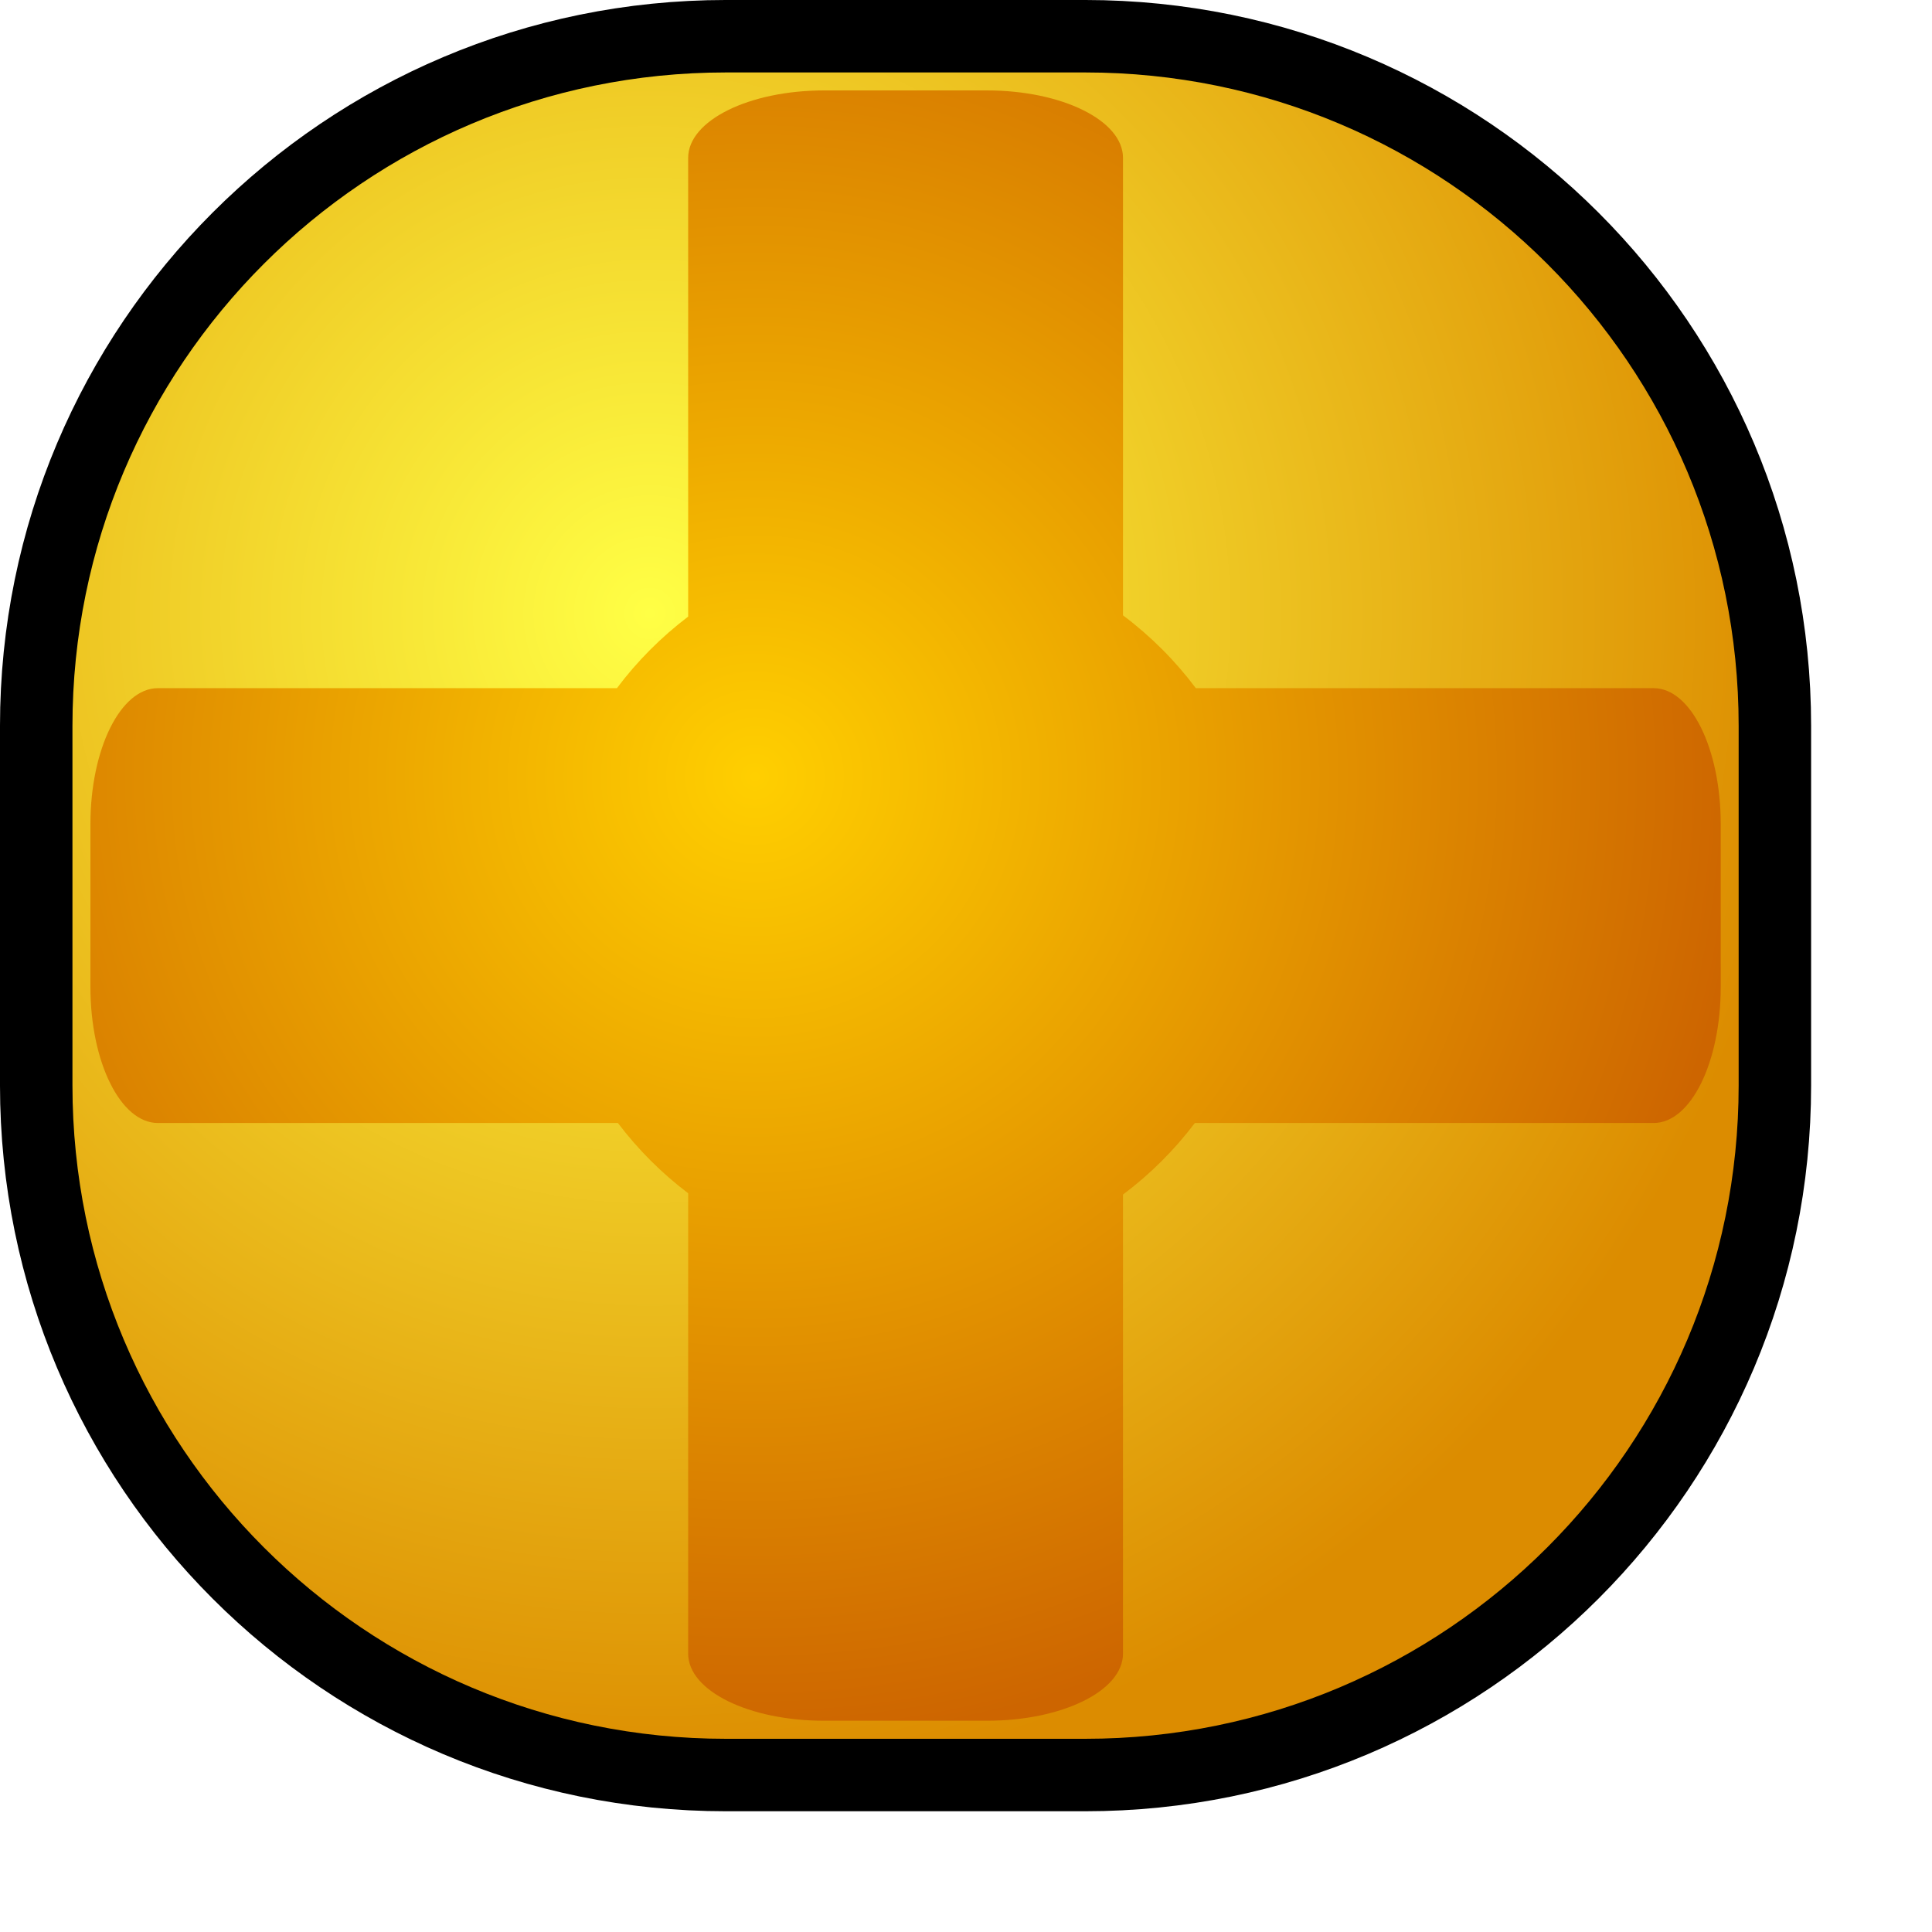
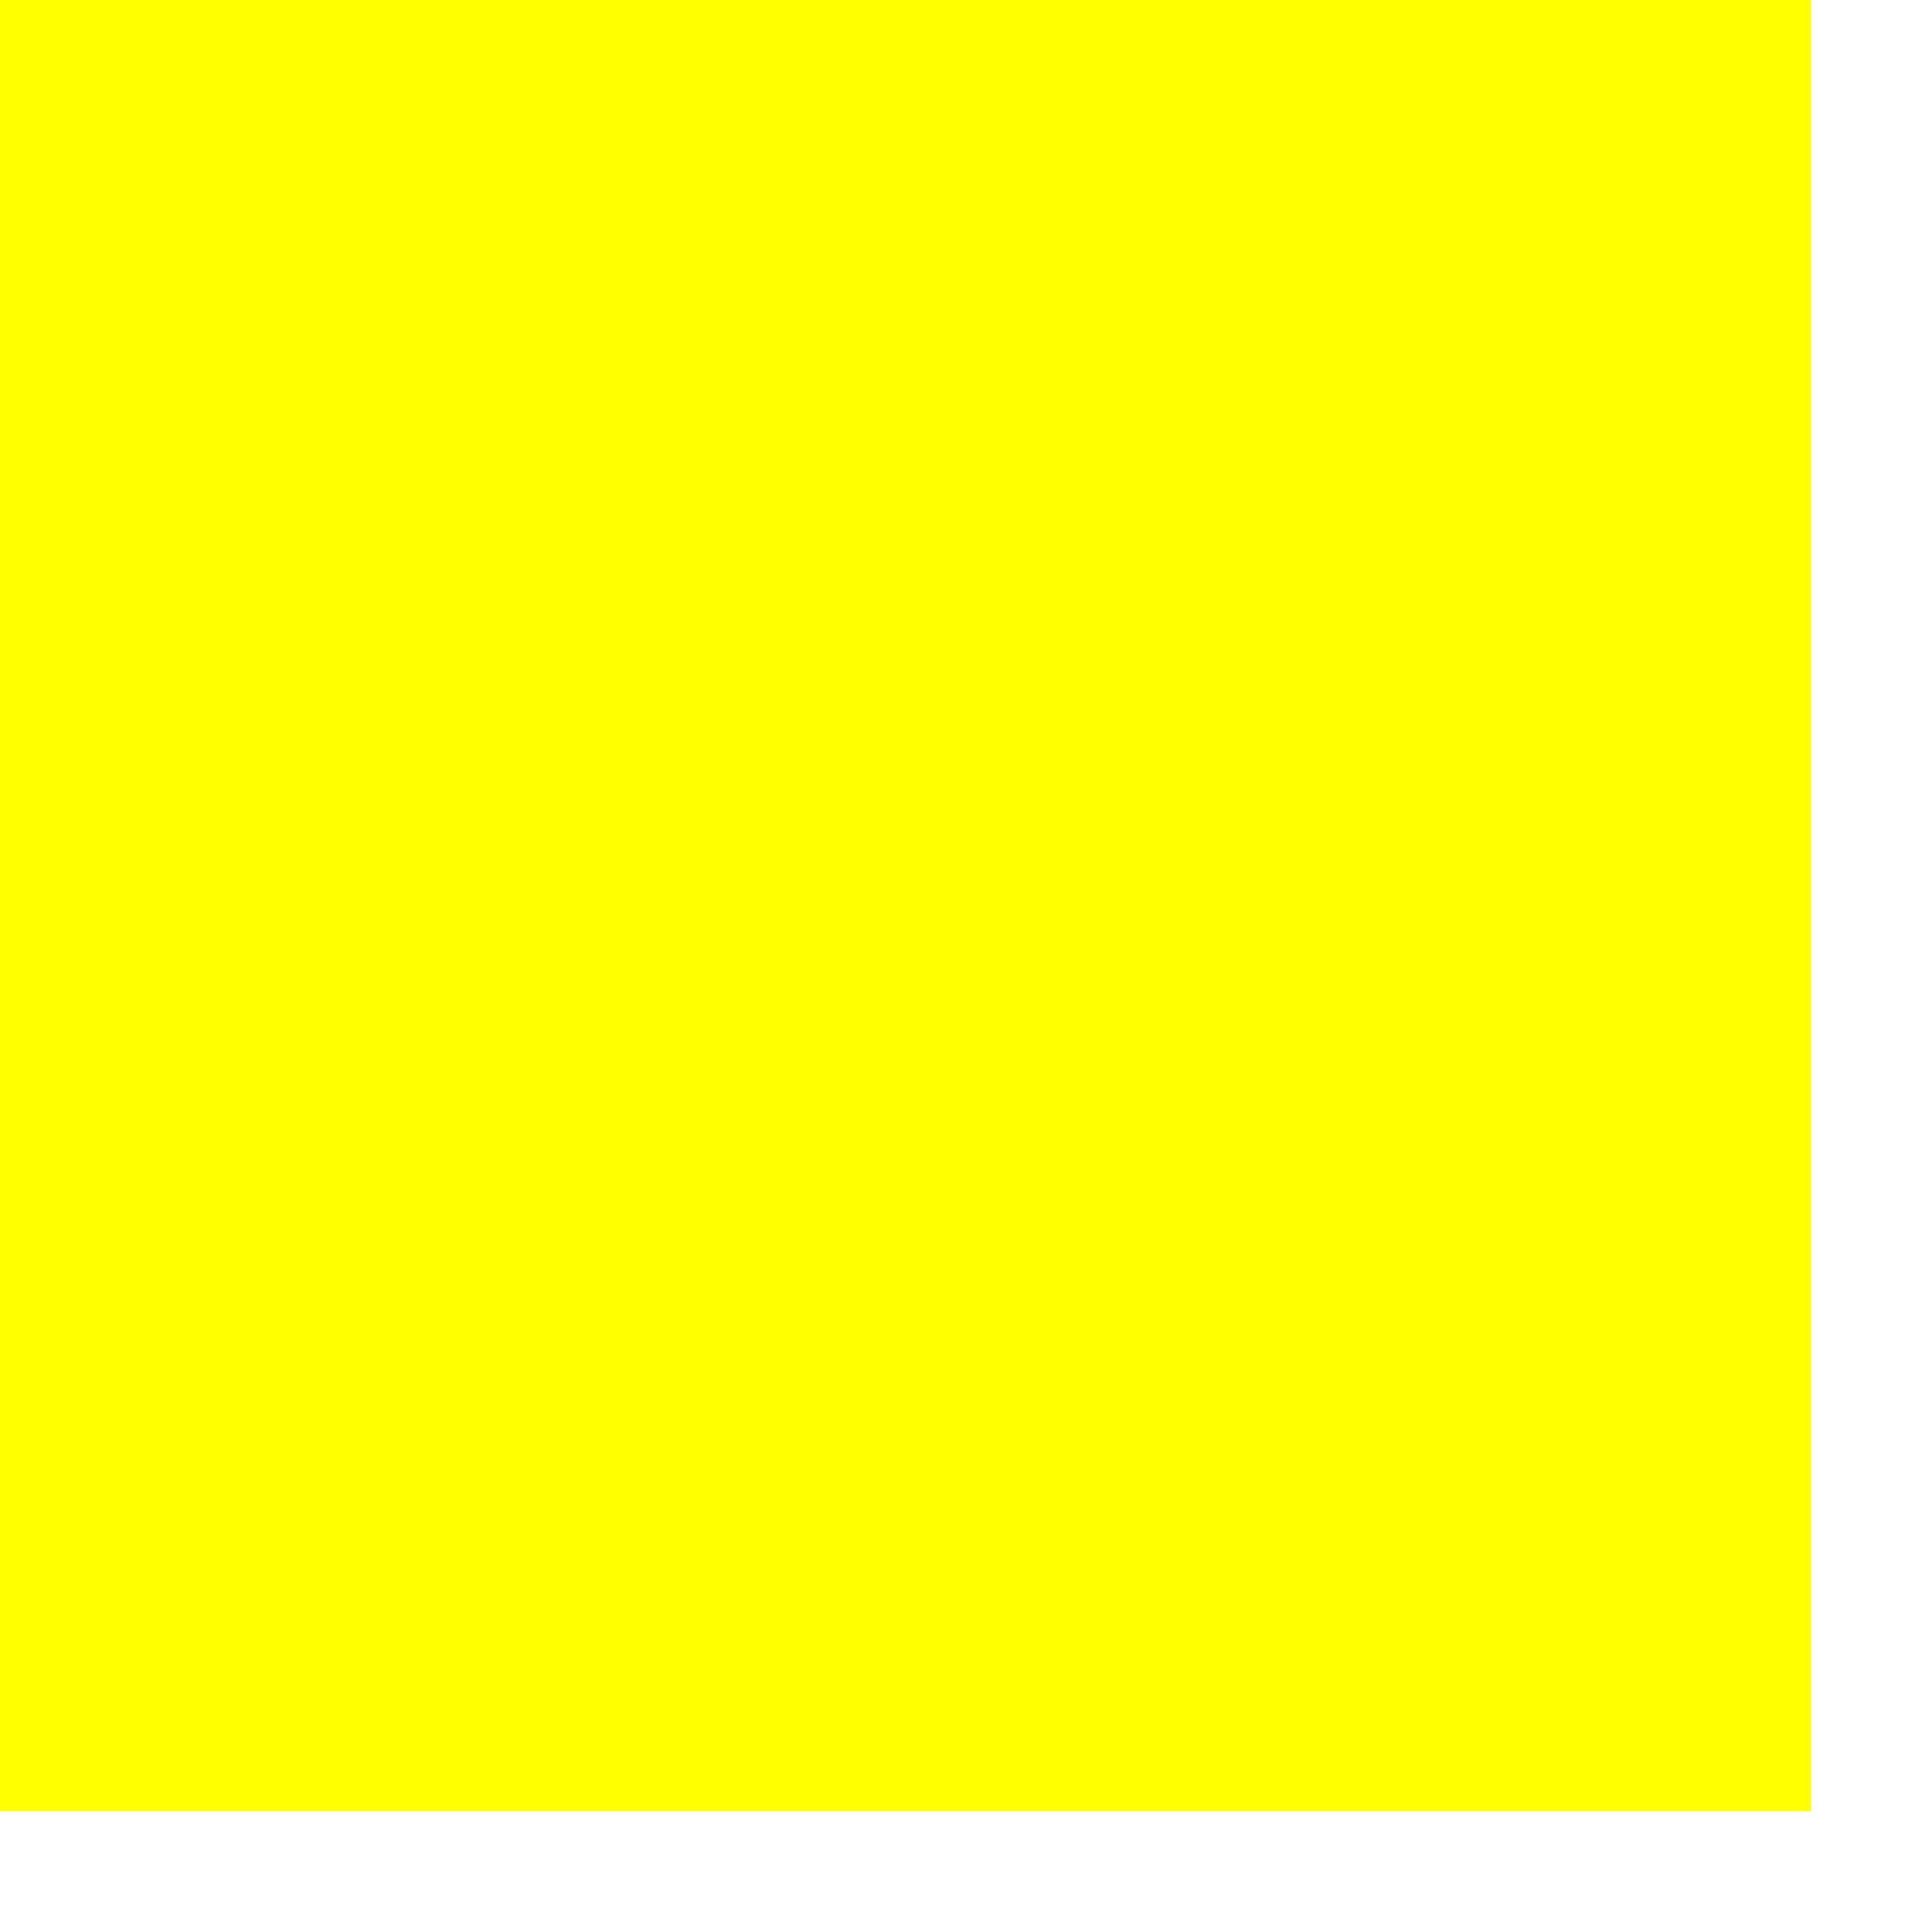
- <svg xmlns="http://www.w3.org/2000/svg" xmlns:xlink="http://www.w3.org/1999/xlink" id="svg1" width="5cm" height="5cm">
+ <svg xmlns="http://www.w3.org/2000/svg" xmlns:xlink="http://www.w3.org/1999/xlink" id="svg1" width="5cm" height="5cm" version="1.1">
  <defs id="defs3">
-     <linearGradient id="linearGradient2821">
-       <stop style="stop-color:#ffcf00;stop-opacity:1;" offset="0" id="stop2823" />
-       <stop style="stop-color:#cd6500;stop-opacity:1;" offset="1" id="stop2825" />
-     </linearGradient>
    <linearGradient id="linearGradient930">
-       <stop style="stop-color:#ffff45;stop-opacity:1;" offset="0" id="stop931" />
-       <stop style="stop-color:#dc8c00;stop-opacity:1;" offset="1" id="stop932" />
+       <stop style="stop-color:#ff5800;stop-opacity:1;" offset="0" id="stop931" />
+       <stop style="stop-color:#810000;stop-opacity:1;" offset="1" id="stop932" />
    </linearGradient>
    <defs id="defs889" />
    <defs id="defs911" />
    <defs id="defs906" />
    <radialGradient xlink:href="#linearGradient930" id="radialGradient933" cx="83.011" cy="70.632" r="120.45" fx="83.011" fy="70.632" gradientTransform="matrix(-2.627274e-3,0.892959,-0.883957,-2.600699e-3,-70.1924,-7.876027)" gradientUnits="userSpaceOnUse" />
    <linearGradient xlink:href="#linearGradient930" id="linearGradient934" x1="0" y1="0.5" x2="1" y2="0.5" />
-     <radialGradient xlink:href="#linearGradient930" id="radialGradient2786" cx="75.167" cy="61.948" fx="75.167" fy="61.948" r="85.032" gradientTransform="matrix(3.125999e-3,1.356996,-1.335951,3.077498e-3,146.0762,-42.19062)" gradientUnits="userSpaceOnUse" />
-     <radialGradient xlink:href="#linearGradient2821" id="radialGradient2827" cx="73.848" cy="75.979" fx="73.848" fy="75.979" r="79.734" gradientUnits="userSpaceOnUse" gradientTransform="matrix(-7.750777e-4,1.184737,-1.213733,-8.223238e-4,166.1235,-11.44984)" />
-     <radialGradient xlink:href="#linearGradient930" id="radialGradient2831" gradientUnits="userSpaceOnUse" gradientTransform="matrix(3.125999e-3,1.356996,-1.335951,3.077498e-3,160.9879,-3.136132)" cx="75.167" cy="61.948" fx="75.167" fy="61.948" r="85.032" />
  </defs>
-   <rect style="fill:url(#radialGradient2786);fill-opacity:1;stroke:#000000;stroke-width:7.087;stroke-linecap:round;stroke-linejoin:round;stroke-miterlimit:4;stroke-dasharray:none;stroke-opacity:1" id="rect1322" width="170.065" height="170.079" x="3.543" y="3.543" rx="67.461" ry="67.461" />
-   <path style="fill:url(#radialGradient2827);fill-opacity:1.0;stroke:none;stroke-width:7.087;stroke-linecap:round;stroke-linejoin:round;stroke-miterlimit:4;stroke-dasharray:none;stroke-opacity:1" d="M 80.625 8.844 C 73.249 8.844 67.312 11.799 67.312 15.438 L 67.312 60.312 C 64.672 62.316 62.333 64.661 60.344 67.312 L 15.438 67.312 C 11.799 67.312 8.844 73.249 8.844 80.625 L 8.844 96.531 C 8.844 103.907 11.799 109.844 15.438 109.844 L 60.438 109.844 C 62.407 112.443 64.714 114.748 67.312 116.719 L 67.312 161.75 C 67.312 165.389 73.249 168.312 80.625 168.312 L 96.531 168.312 C 103.907 168.312 109.844 165.389 109.844 161.75 L 109.844 116.844 C 112.507 114.847 114.865 112.496 116.875 109.844 L 161.75 109.844 C 165.389 109.844 168.312 103.907 168.312 96.531 L 168.312 80.625 C 168.312 73.249 165.389 67.312 161.75 67.312 L 116.969 67.312 C 114.939 64.607 112.549 62.217 109.844 60.188 L 109.844 15.438 C 109.844 11.799 103.907 8.844 96.531 8.844 L 80.625 8.844 z " id="rect2088" />
+   <rect style="fill:#ffff00;fill-opacity:1" id="rect5770" width="177.151" height="177.165" x="0" y="0" />
</svg>
